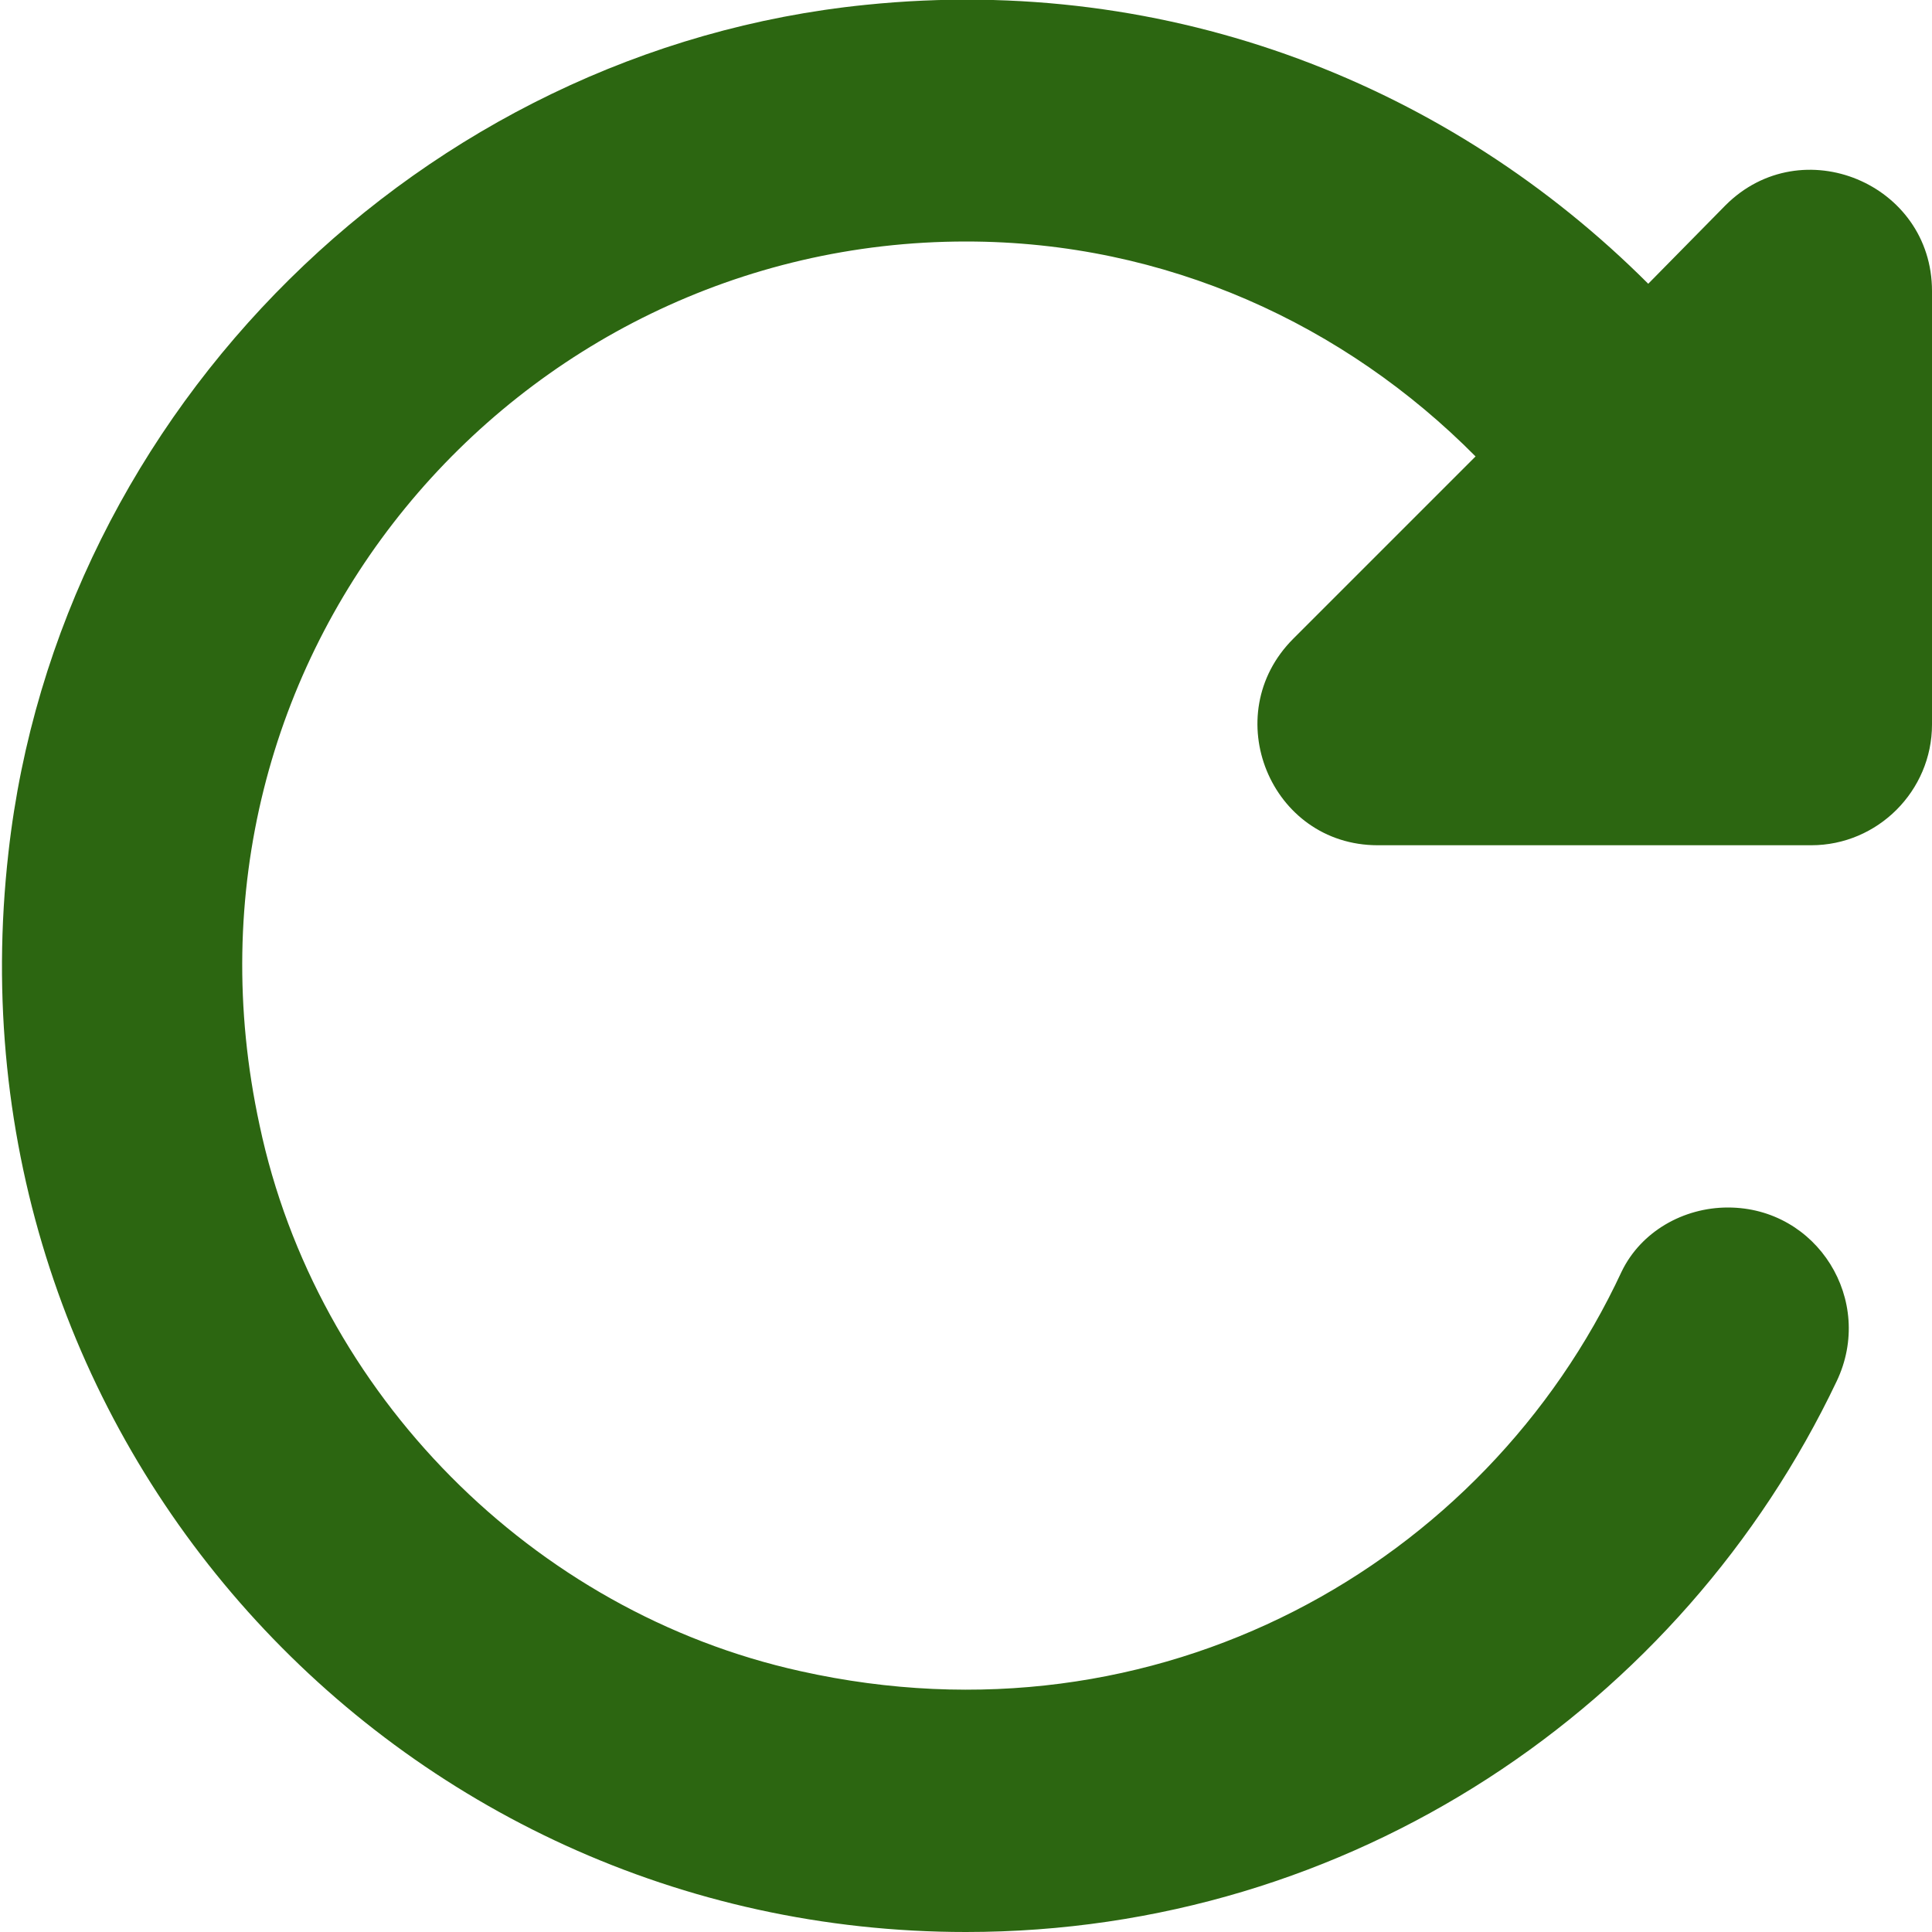
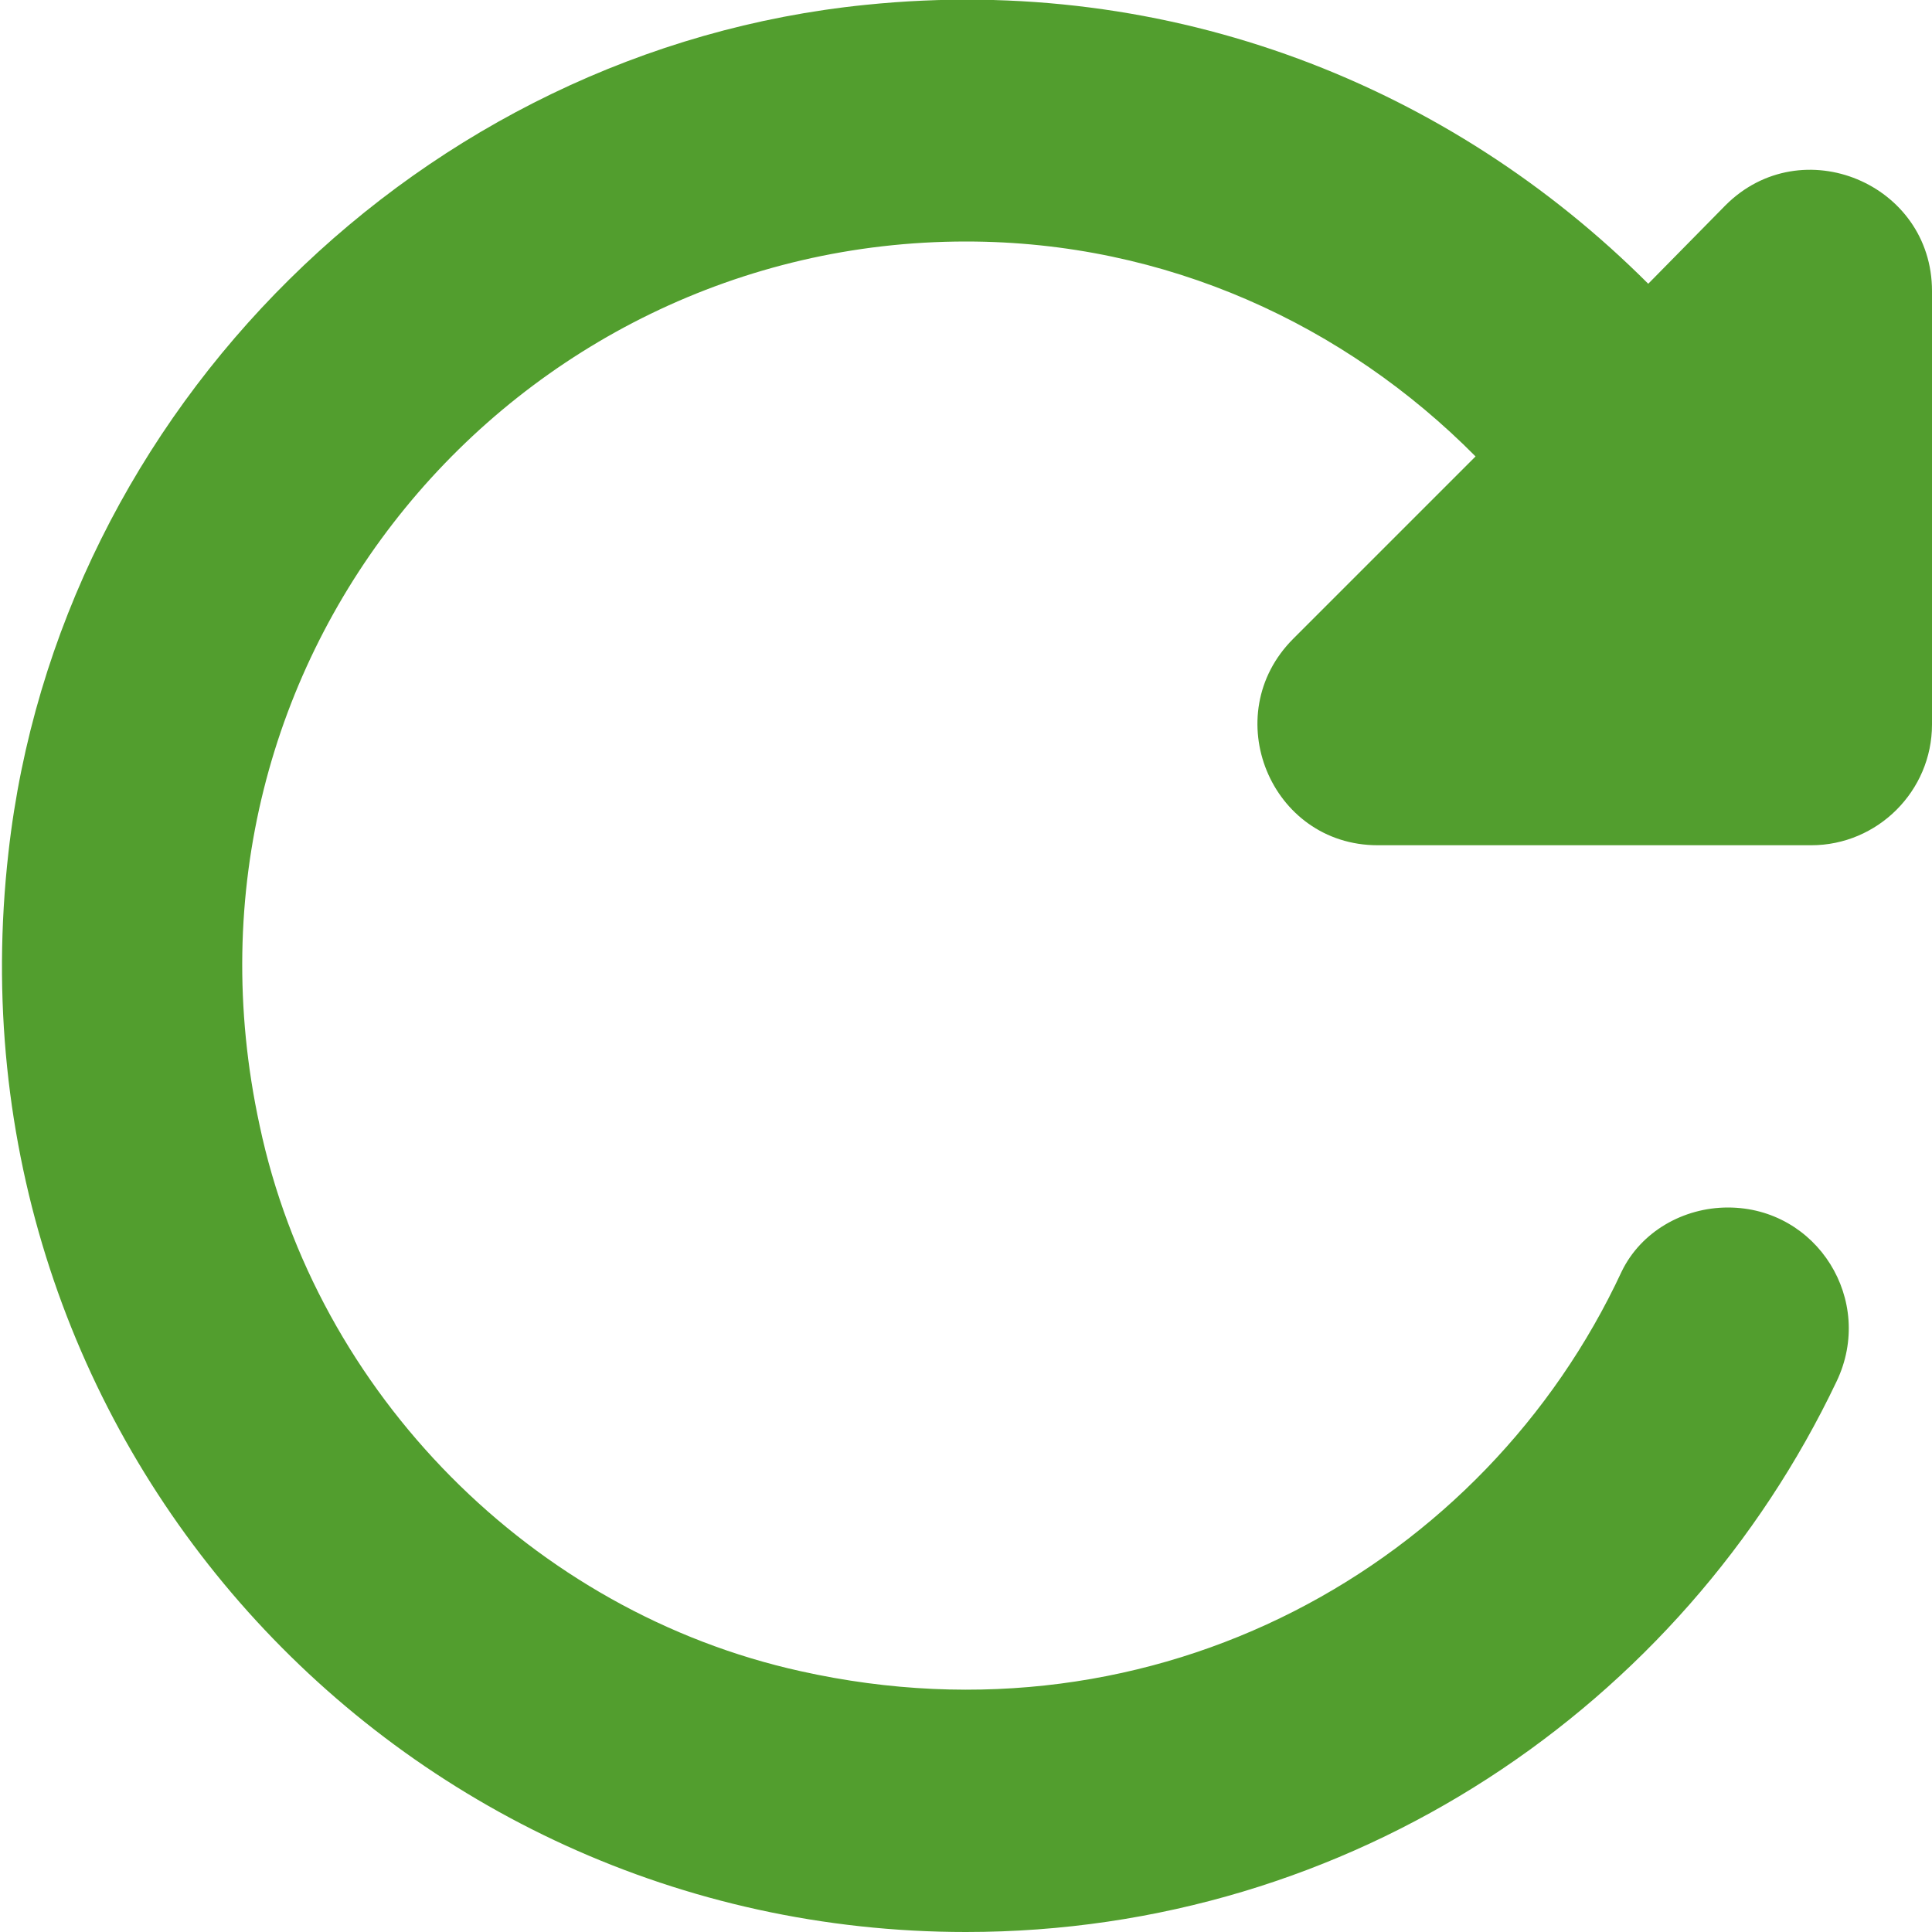
<svg xmlns="http://www.w3.org/2000/svg" width="16px" height="16px" viewBox="0 0 16 16" version="1.1">
  <g id="Icons" stroke="none" stroke-width="1" fill="none" fill-rule="evenodd">
    <g id="Rounded" transform="translate(-784, -3436)">
      <g id="Navigation" transform="translate(100, 3378)">
        <g id="-Round-/-Navigation-/-refresh" transform="translate(680, 54)">
          <g transform="translate(0, 0)">
            <polygon id="Path" points="0 0 24 0 24 24 0 24" />
-             <path d="M17.65,6.35 C16.02,4.72 13.71,3.78 11.17,4.04 C7.5,4.41 4.48,7.39 4.07,11.06 C3.52,15.91 7.27,20 12,20 C15.19,20 17.93,18.13 19.21,15.44 C19.53,14.77 19.05,14 18.31,14 C17.94,14 17.59,14.2 17.43,14.53 C16.3,16.96 13.59,18.5 10.63,17.84 C8.41,17.35 6.62,15.54 6.15,13.32 C5.31,9.44 8.26,6 12,6 C13.66,6 15.14,6.69 16.22,7.78 L14.71,9.29 C14.08,9.92 14.52,11 15.41,11 L19,11 C19.55,11 20,10.55 20,10 L20,6.41 C20,5.52 18.92,5.07 18.29,5.7 L17.65,6.35 Z" id="🔹-Icon-Color" fill="rgb(44, 102, 17)" />
+             <path d="M17.65,6.35 C16.02,4.72 13.71,3.78 11.17,4.04 C7.5,4.41 4.48,7.39 4.07,11.06 C3.52,15.91 7.27,20 12,20 C15.19,20 17.93,18.13 19.21,15.44 C19.53,14.77 19.05,14 18.31,14 C17.94,14 17.59,14.2 17.43,14.53 C16.3,16.96 13.59,18.5 10.63,17.84 C8.41,17.35 6.62,15.54 6.15,13.32 C5.31,9.44 8.26,6 12,6 C13.66,6 15.14,6.69 16.22,7.78 L14.71,9.29 C14.08,9.92 14.52,11 15.41,11 L19,11 C19.55,11 20,10.55 20,10 L20,6.41 C20,5.52 18.92,5.07 18.29,5.7 L17.65,6.35 Z" id="🔹-Icon-Color" fill="rgb(82, 158, 46)" />
          </g>
        </g>
      </g>
    </g>
  </g>
</svg>
